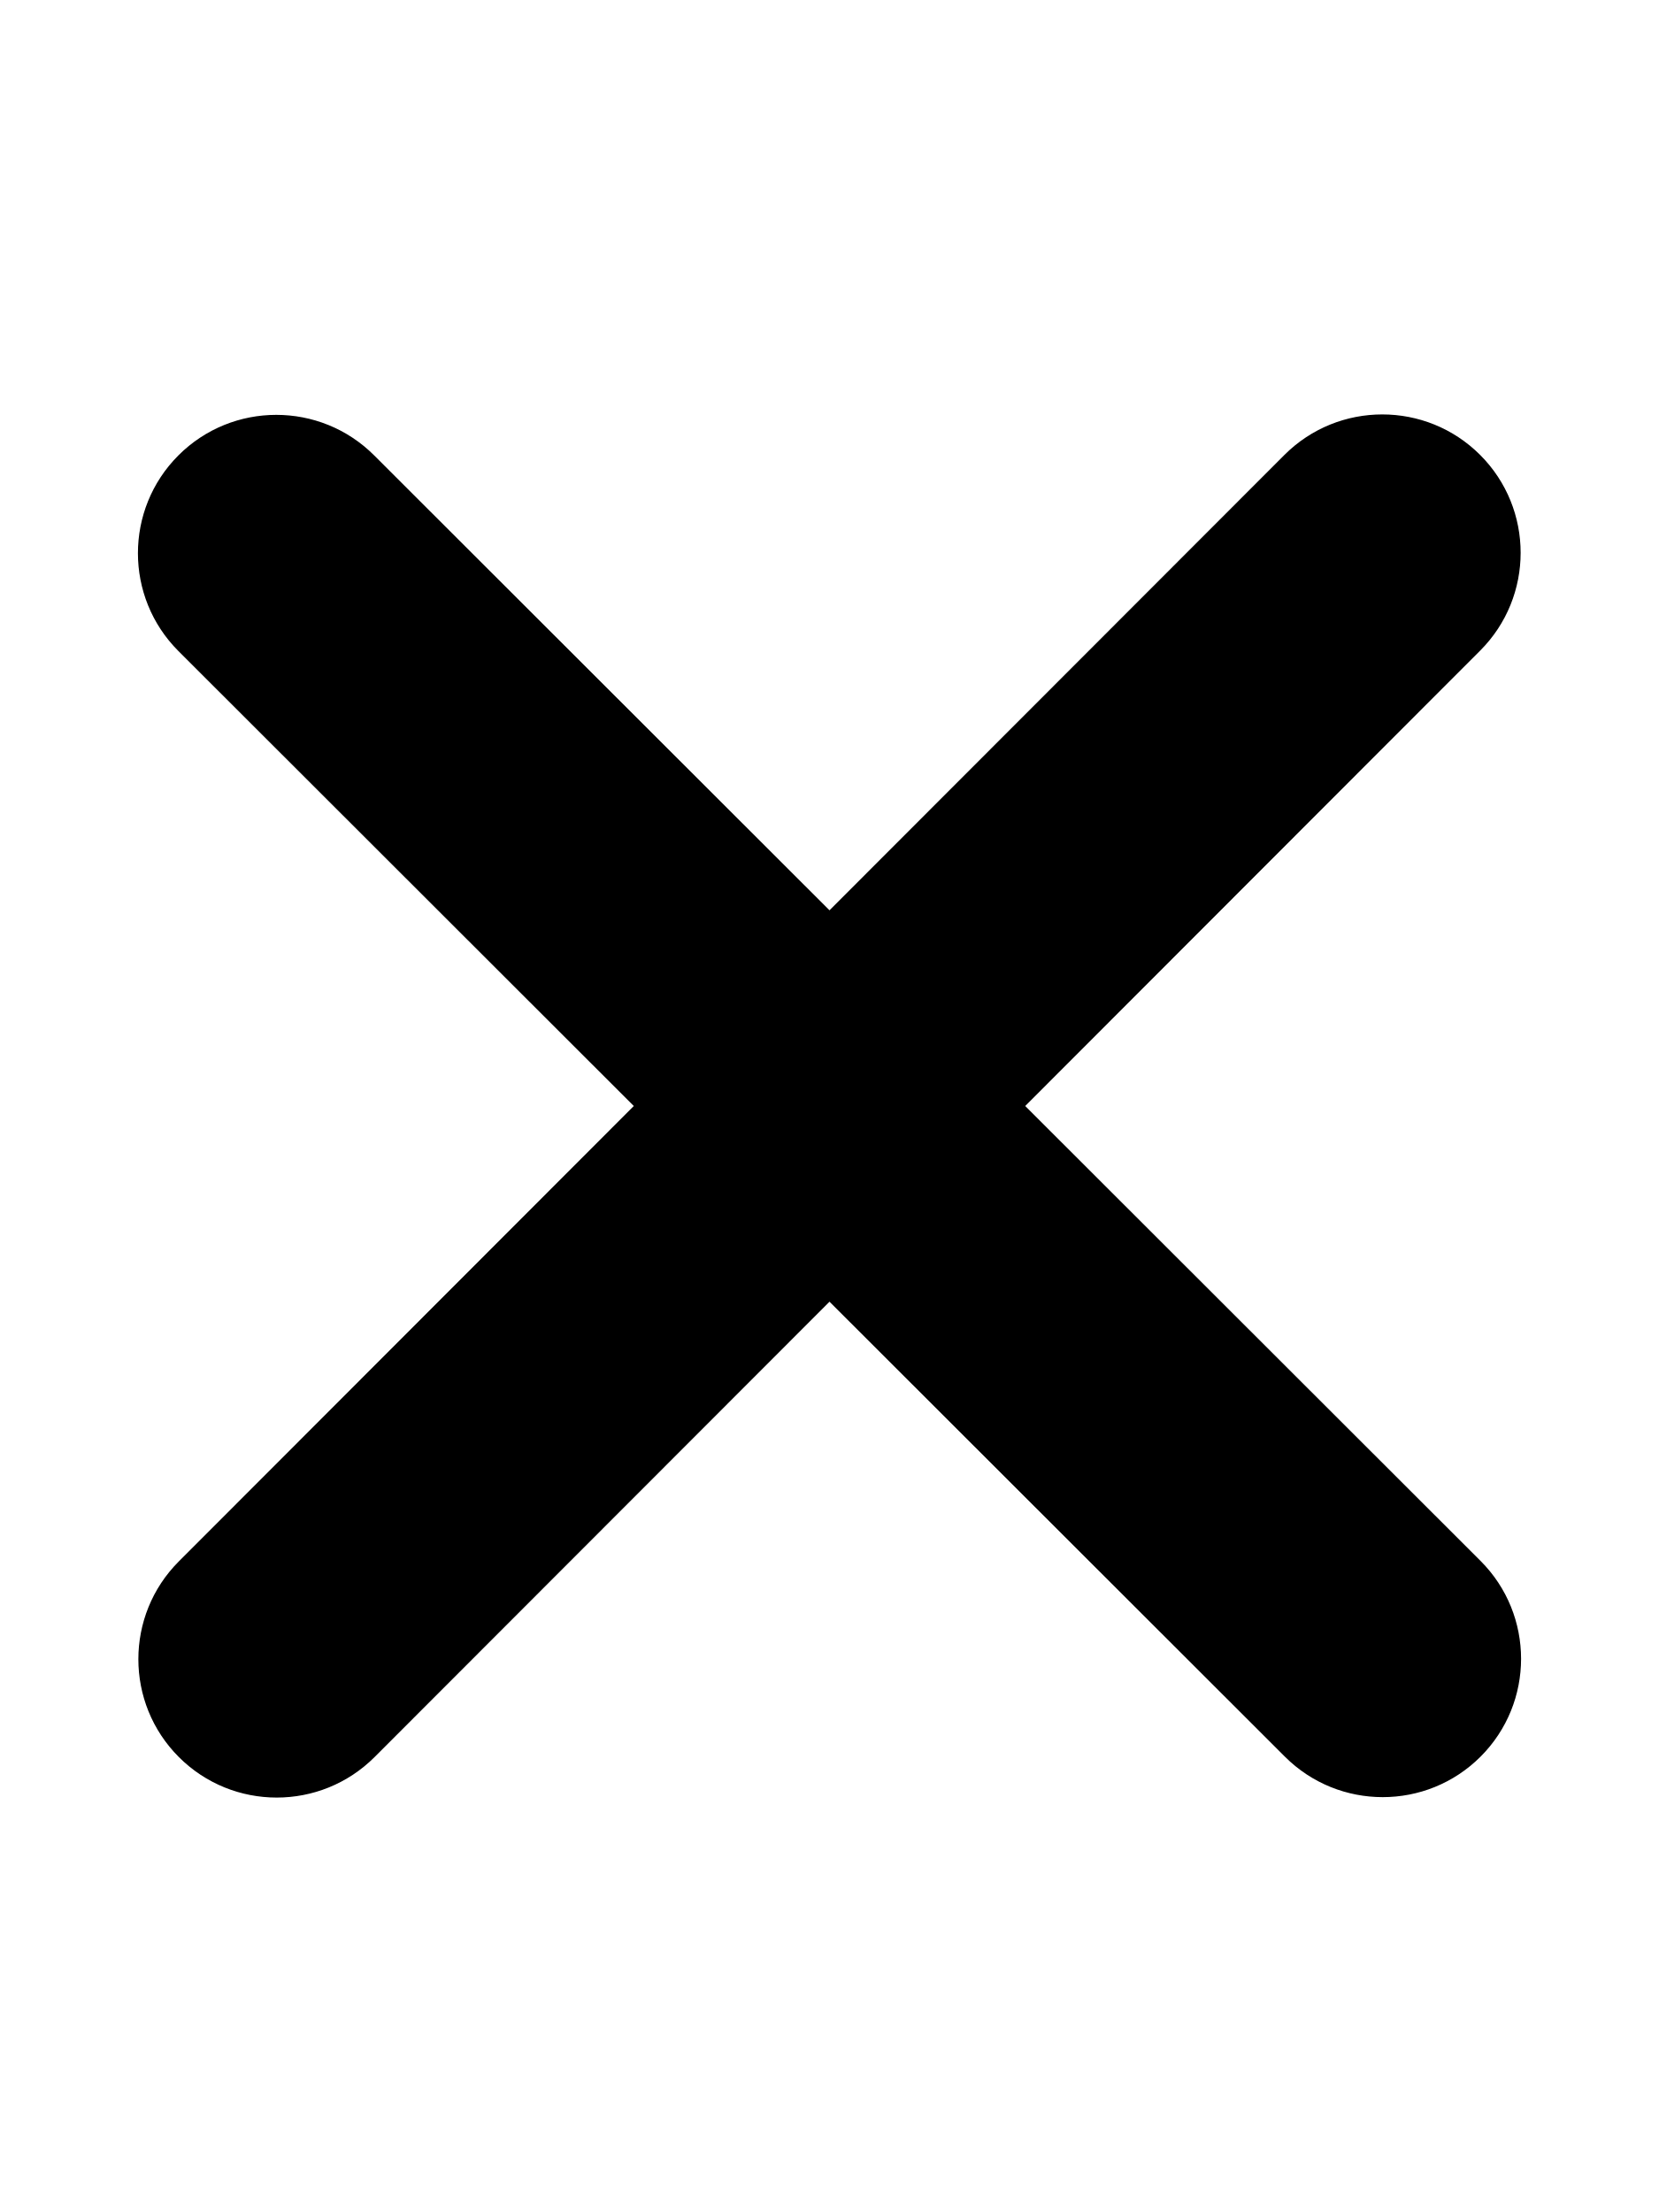
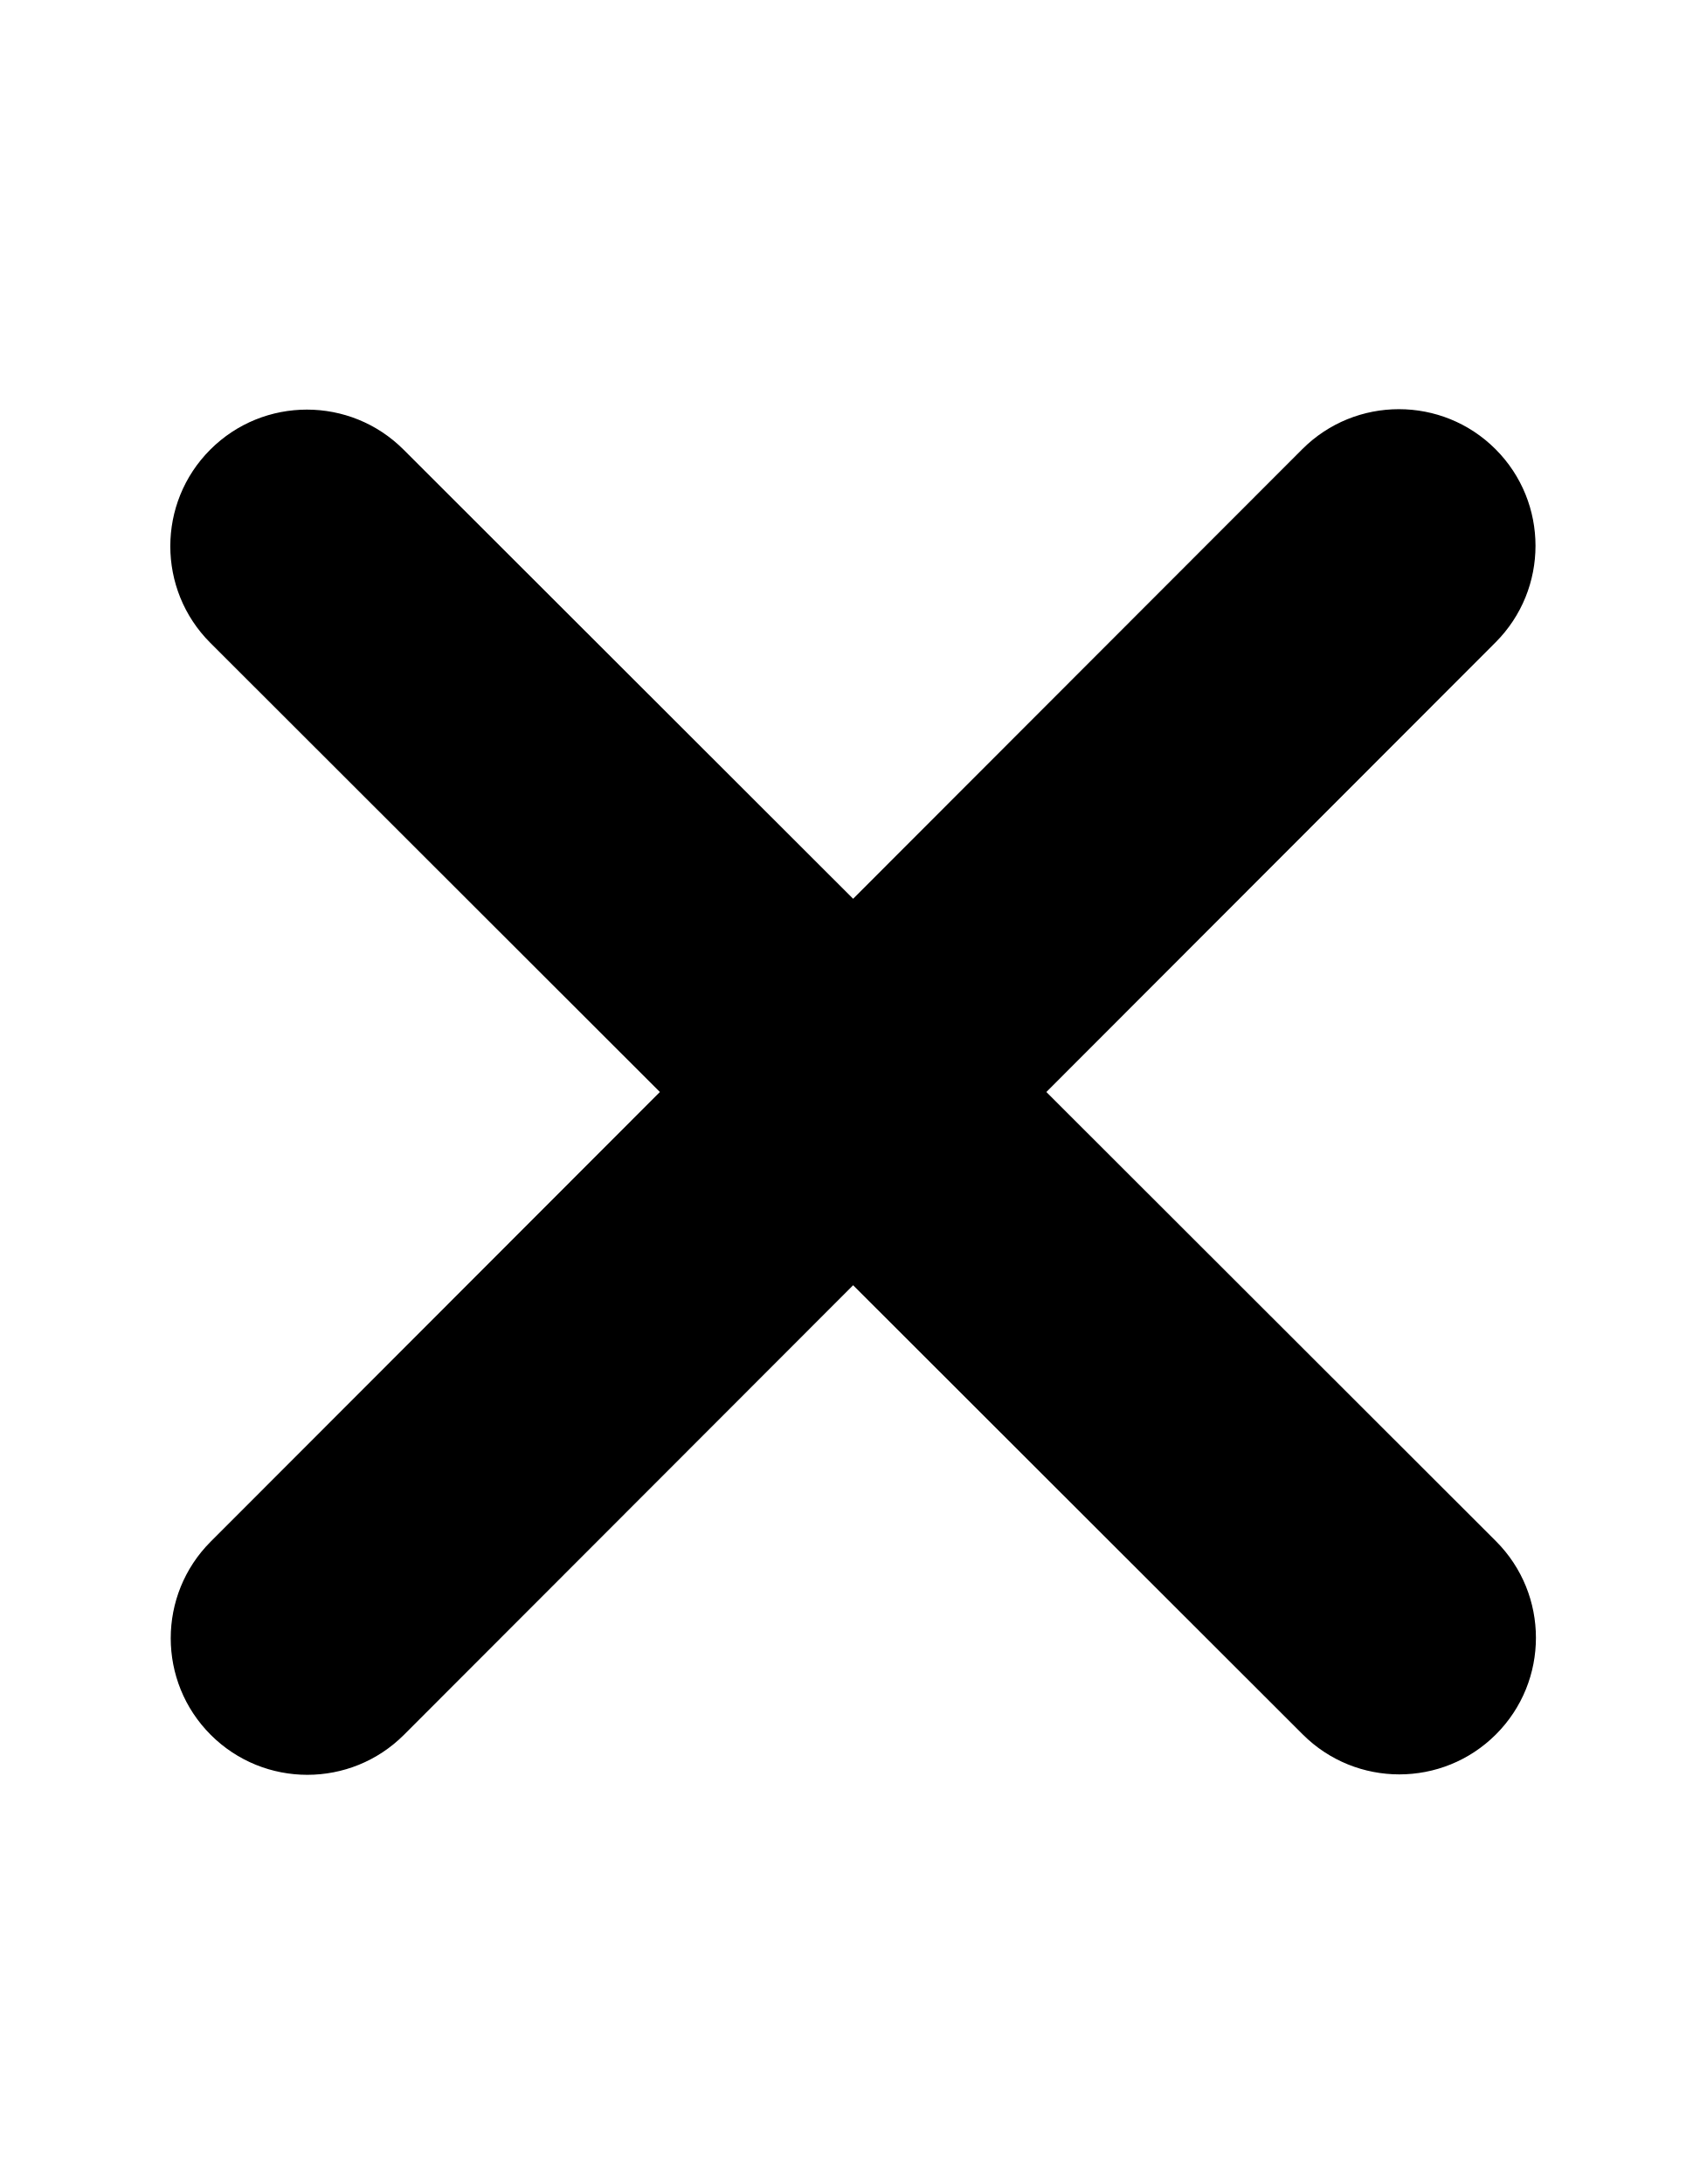
- <svg xmlns="http://www.w3.org/2000/svg" height="16" width="12" viewBox="0 0 384 512">
+ <svg xmlns="http://www.w3.org/2000/svg" height="32" width="25" viewBox="0 0 384 512">
  <path d="M342.6 150.6c12.5-12.5 12.5-32.8 0-45.3s-32.8-12.5-45.3 0L192 210.7 86.6 105.4c-12.5-12.5-32.8-12.5-45.3 0s-12.5 32.8 0 45.3L146.7 256 41.4 361.4c-12.5 12.5-12.5 32.8 0 45.3s32.8 12.5 45.3 0L192 301.3 297.4 406.6c12.5 12.5 32.8 12.5 45.3 0s12.5-32.8 0-45.3L237.3 256 342.6 150.6z" />
</svg>
